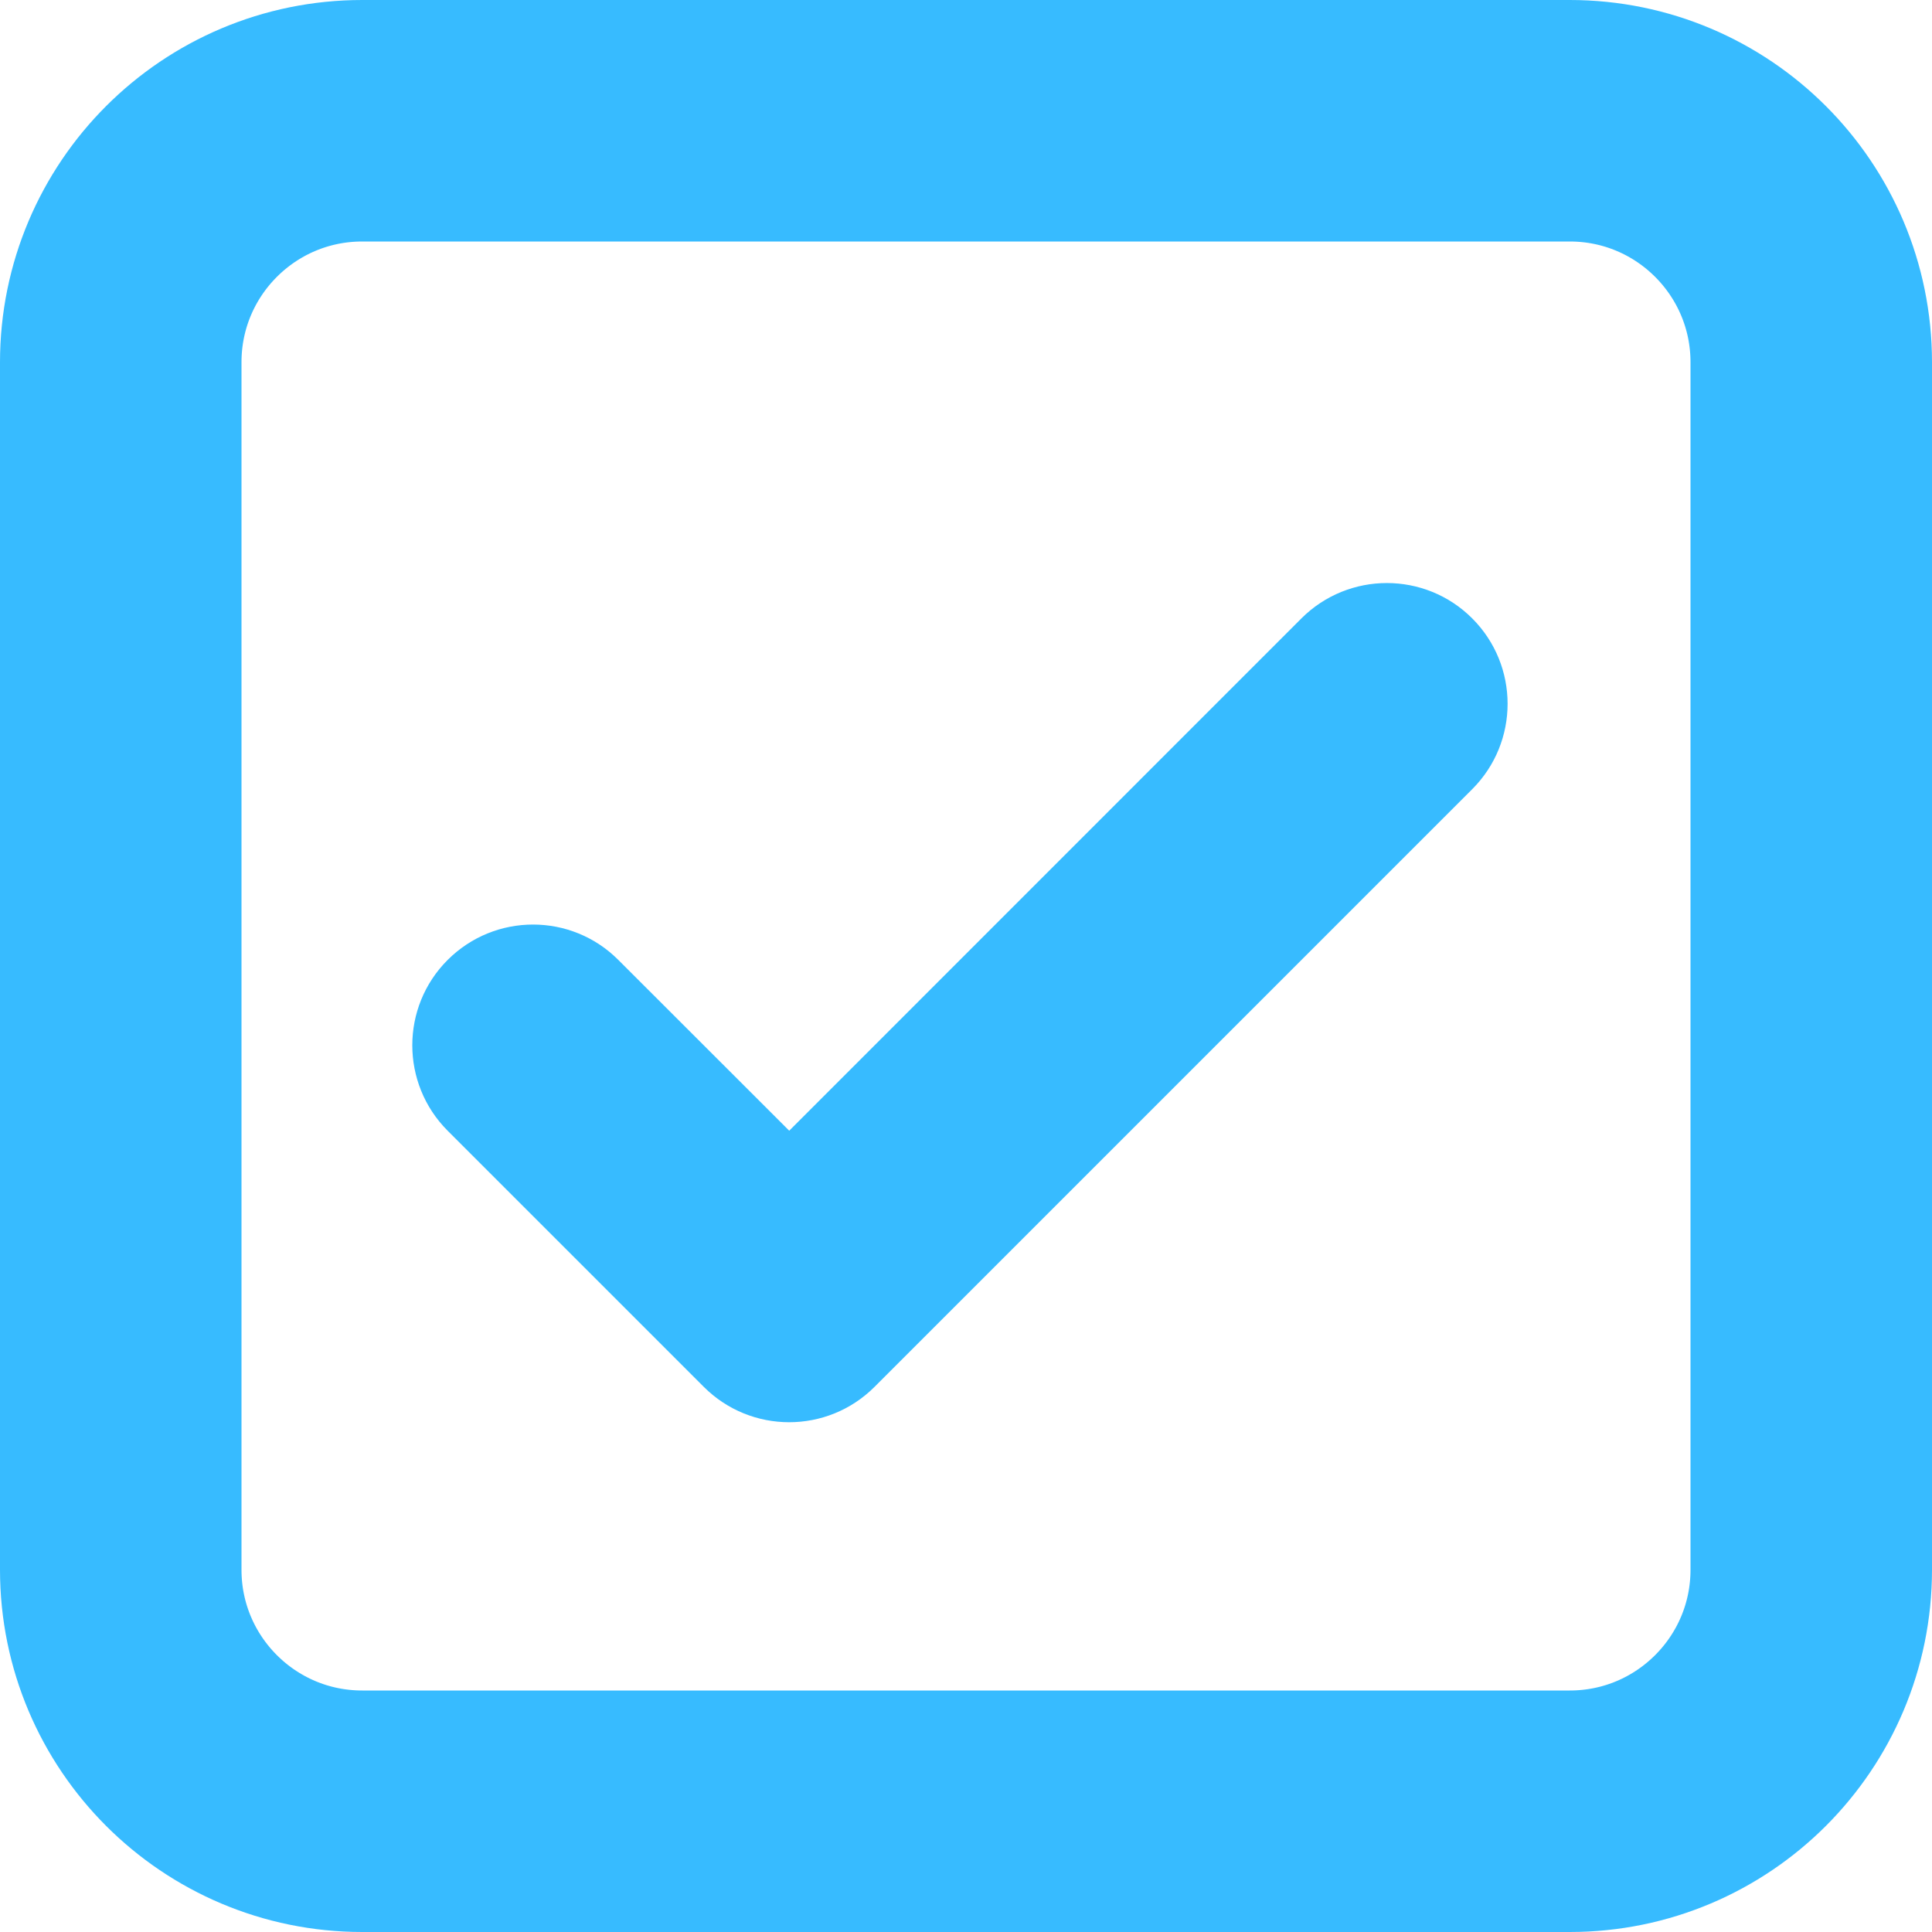
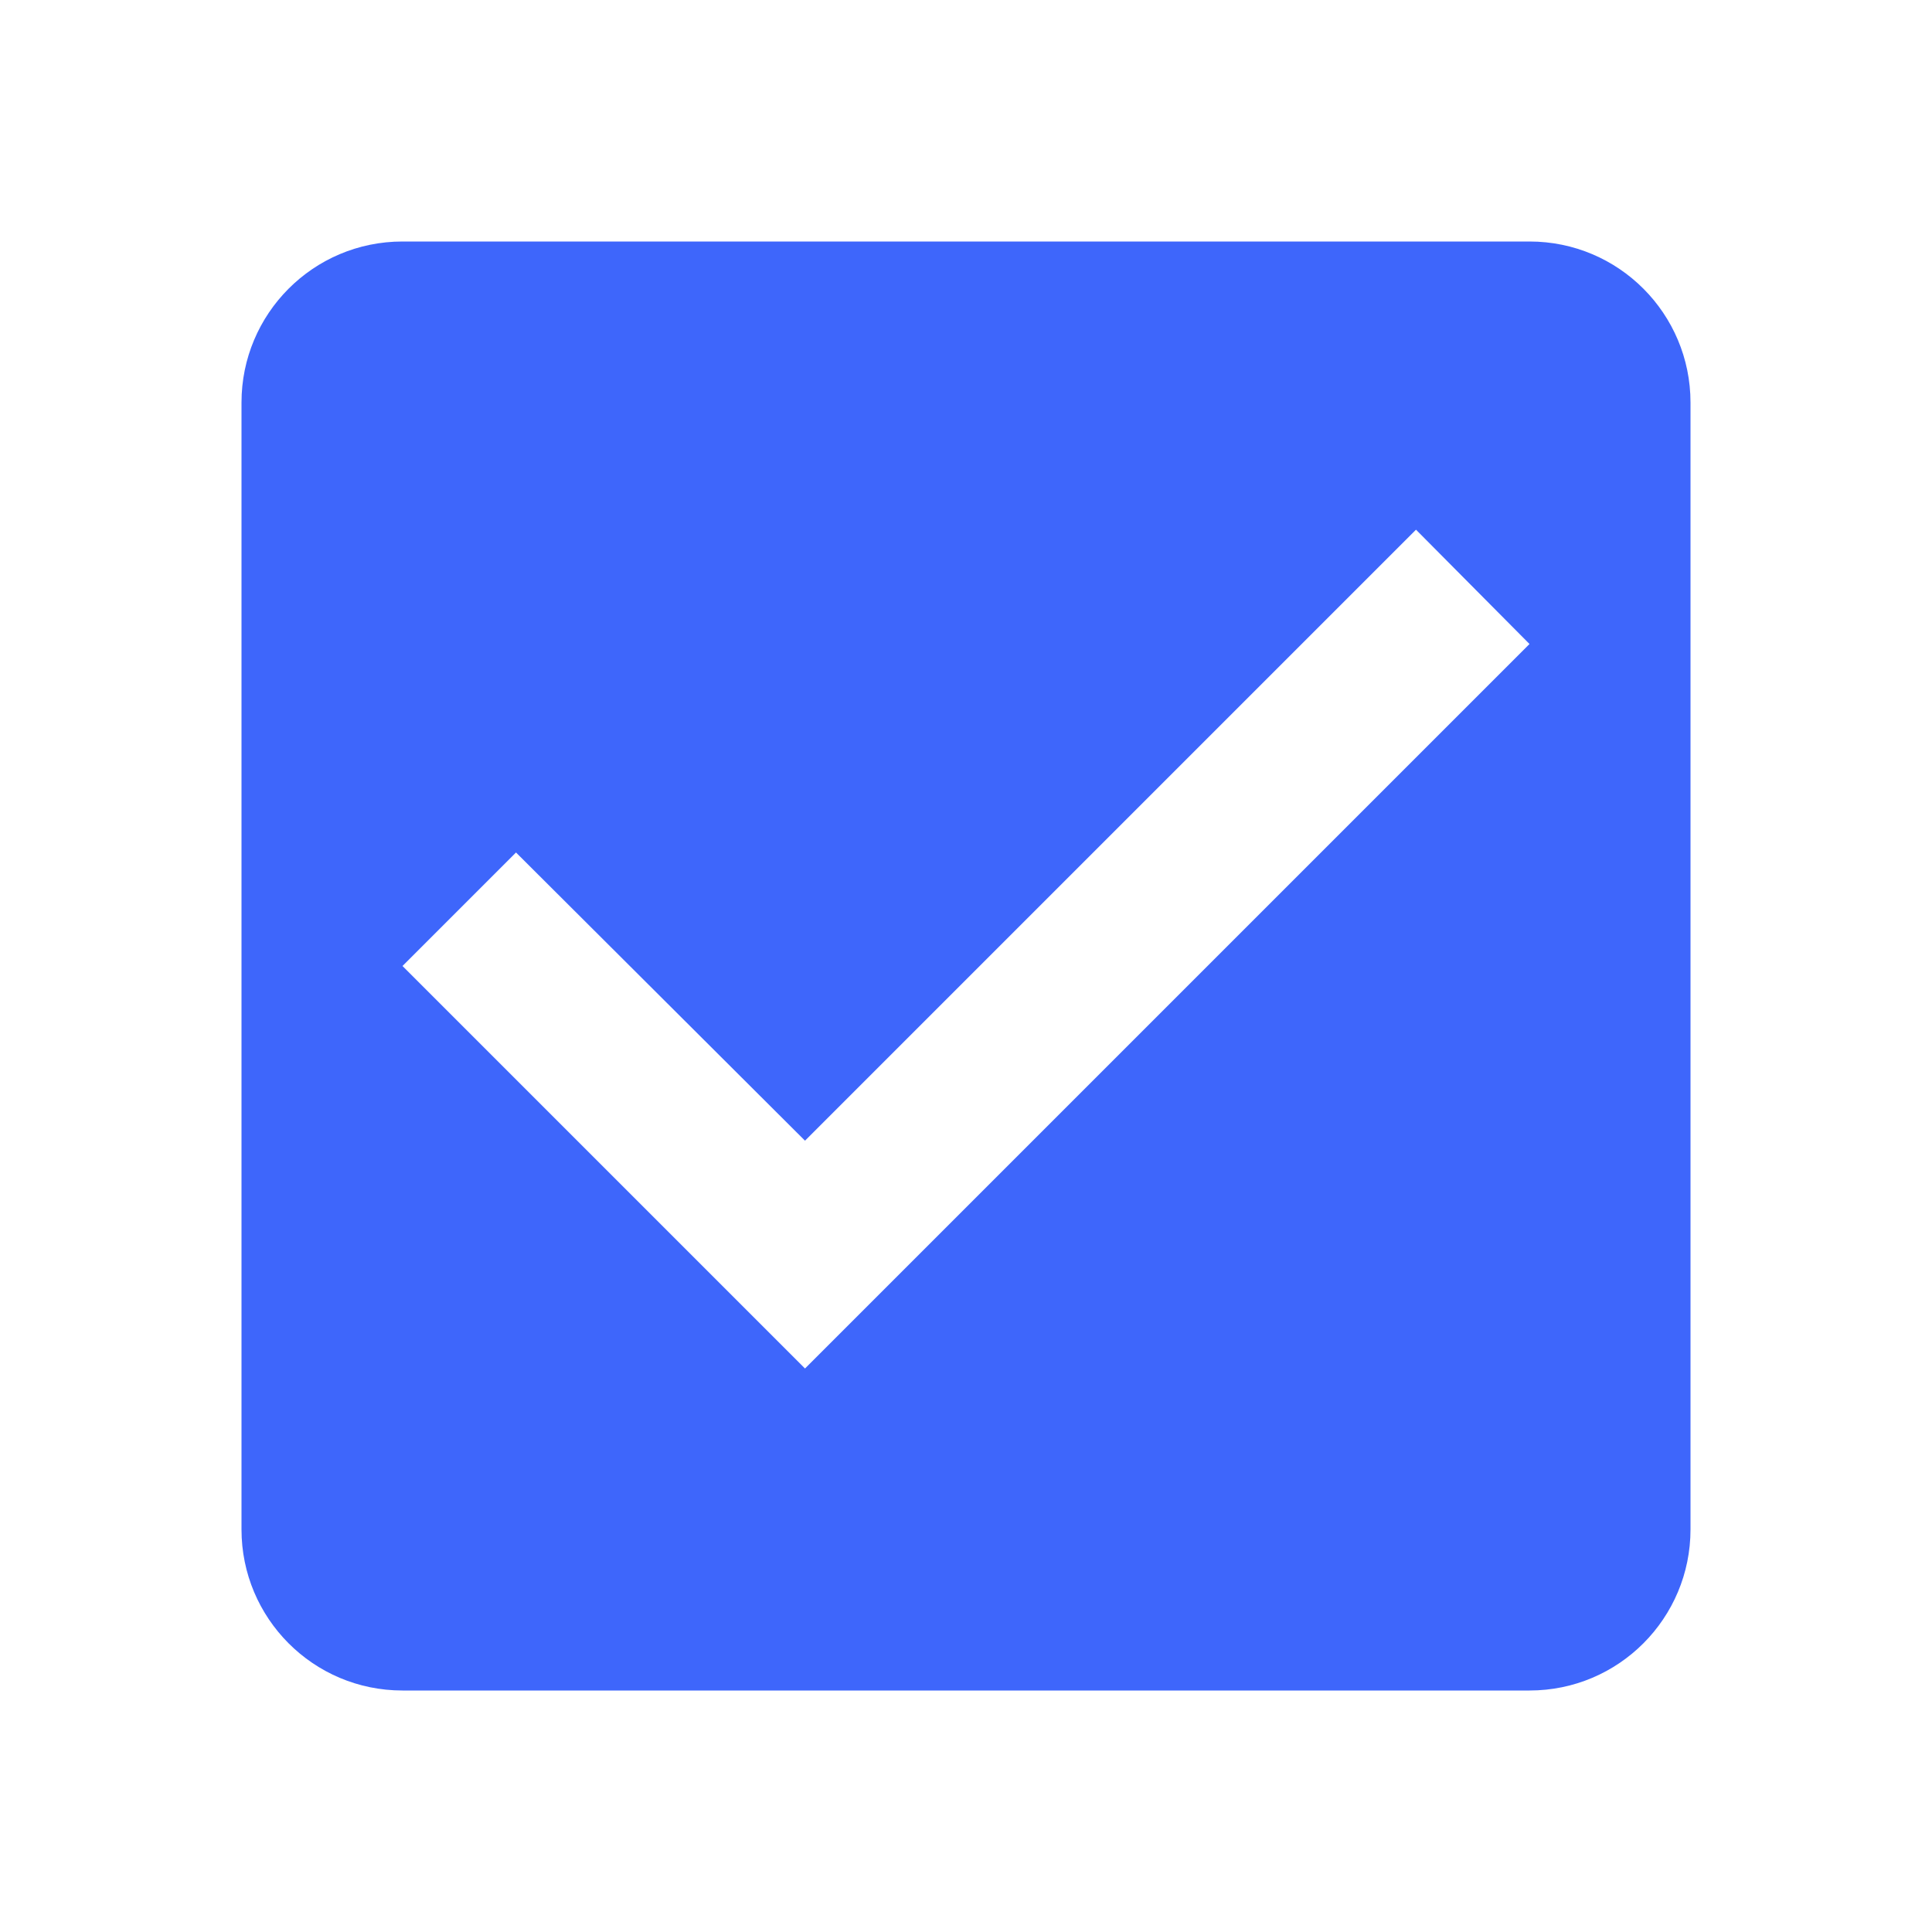
- <svg xmlns="http://www.w3.org/2000/svg" width="16" height="16" viewBox="0 0 16 16" fill="none">
-   <g id="Group 14">
-     <rect id="Rectangle Copy 5" x="1" y="1" width="14" height="14" rx="2" stroke="#37BBFF" stroke-width="2" />
-     <path id="Combined Shape" fill-rule="evenodd" clip-rule="evenodd" d="M3.707 7.95C3.317 8.34 3.317 8.973 3.707 9.364L5.828 11.485C6.219 11.876 6.852 11.876 7.243 11.485L12.192 6.536C12.583 6.145 12.583 5.512 12.192 5.121C11.802 4.731 11.169 4.731 10.778 5.121L6.536 9.364L5.121 7.95C4.731 7.559 4.098 7.559 3.707 7.95Z" fill="#37BBFF" />
-   </g>
+ <svg xmlns="http://www.w3.org/2000/svg" width="24" height="24" viewBox="0 0 24 24" fill="none">
+   <path d="M19 3H5C3.89 3 3 3.9 3 5V19C3 20.1 3.89 21 5 21H19C20.11 21 21 20.1 21 19V5C21 3.9 20.11 3 19 3ZM10 17L5 12L6.41 10.59L10 14.17L17.59 6.58L19 8L10 17Z" fill="#3E66FB" />
</svg>
